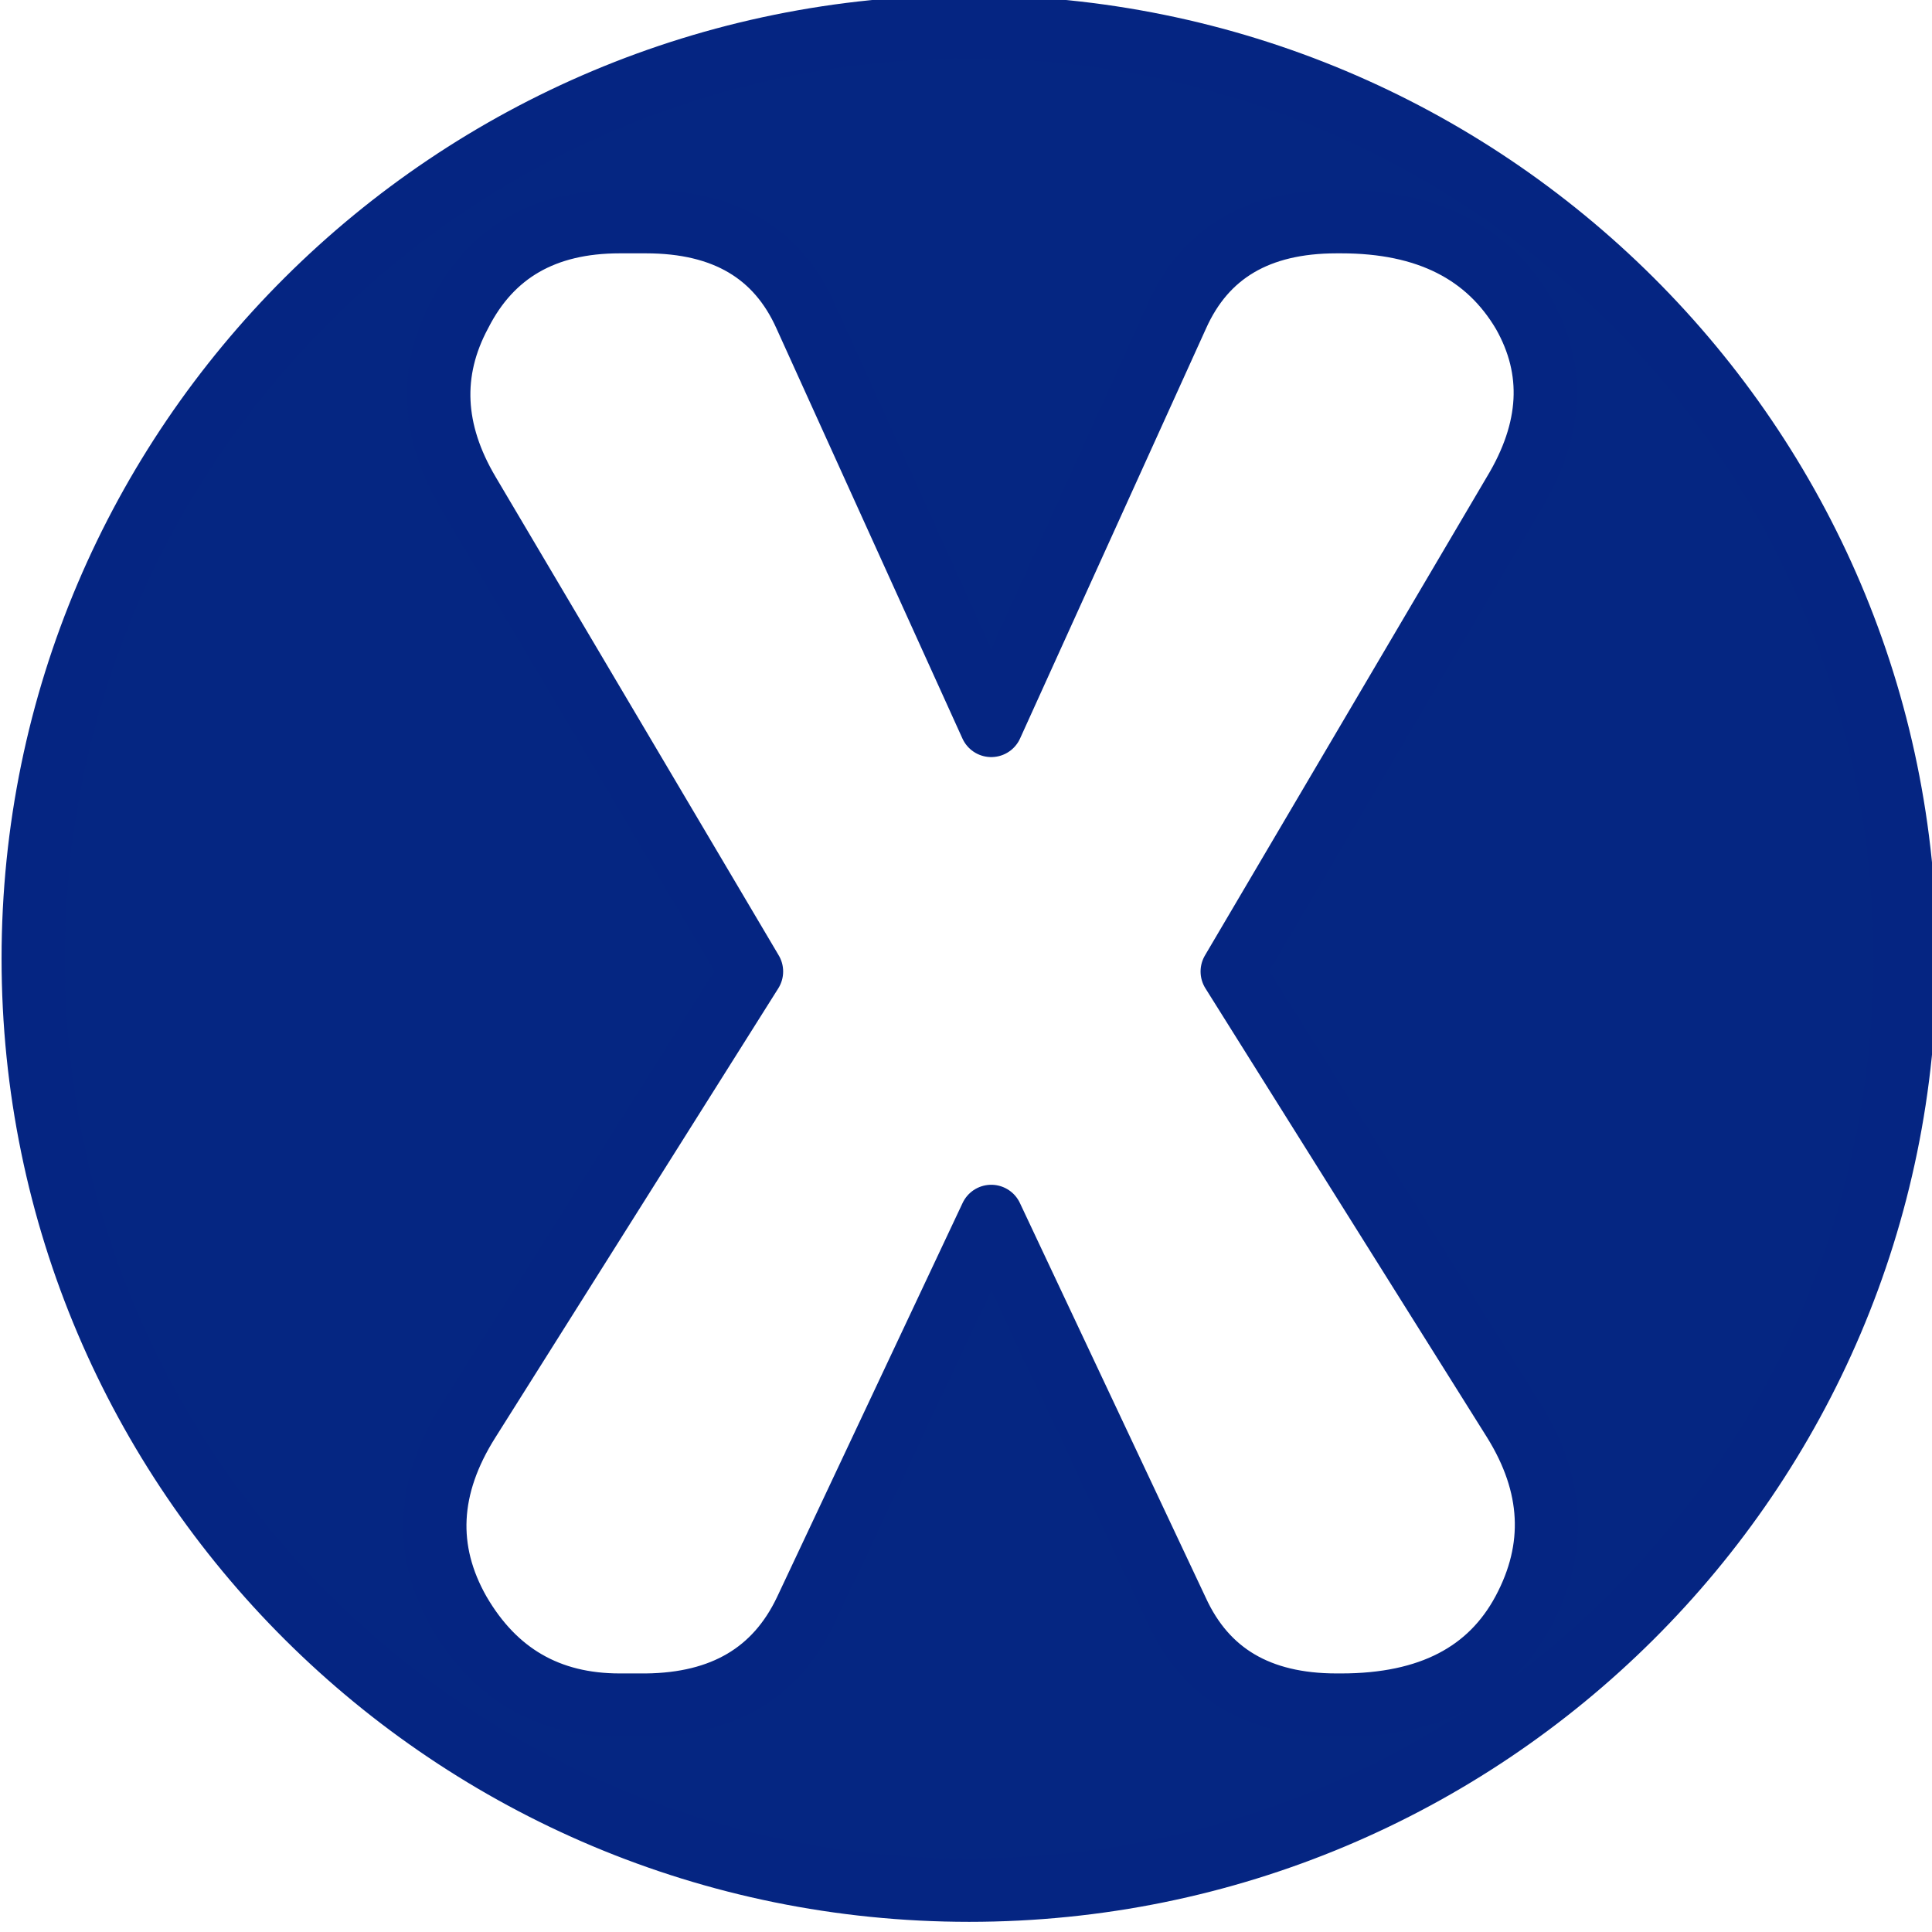
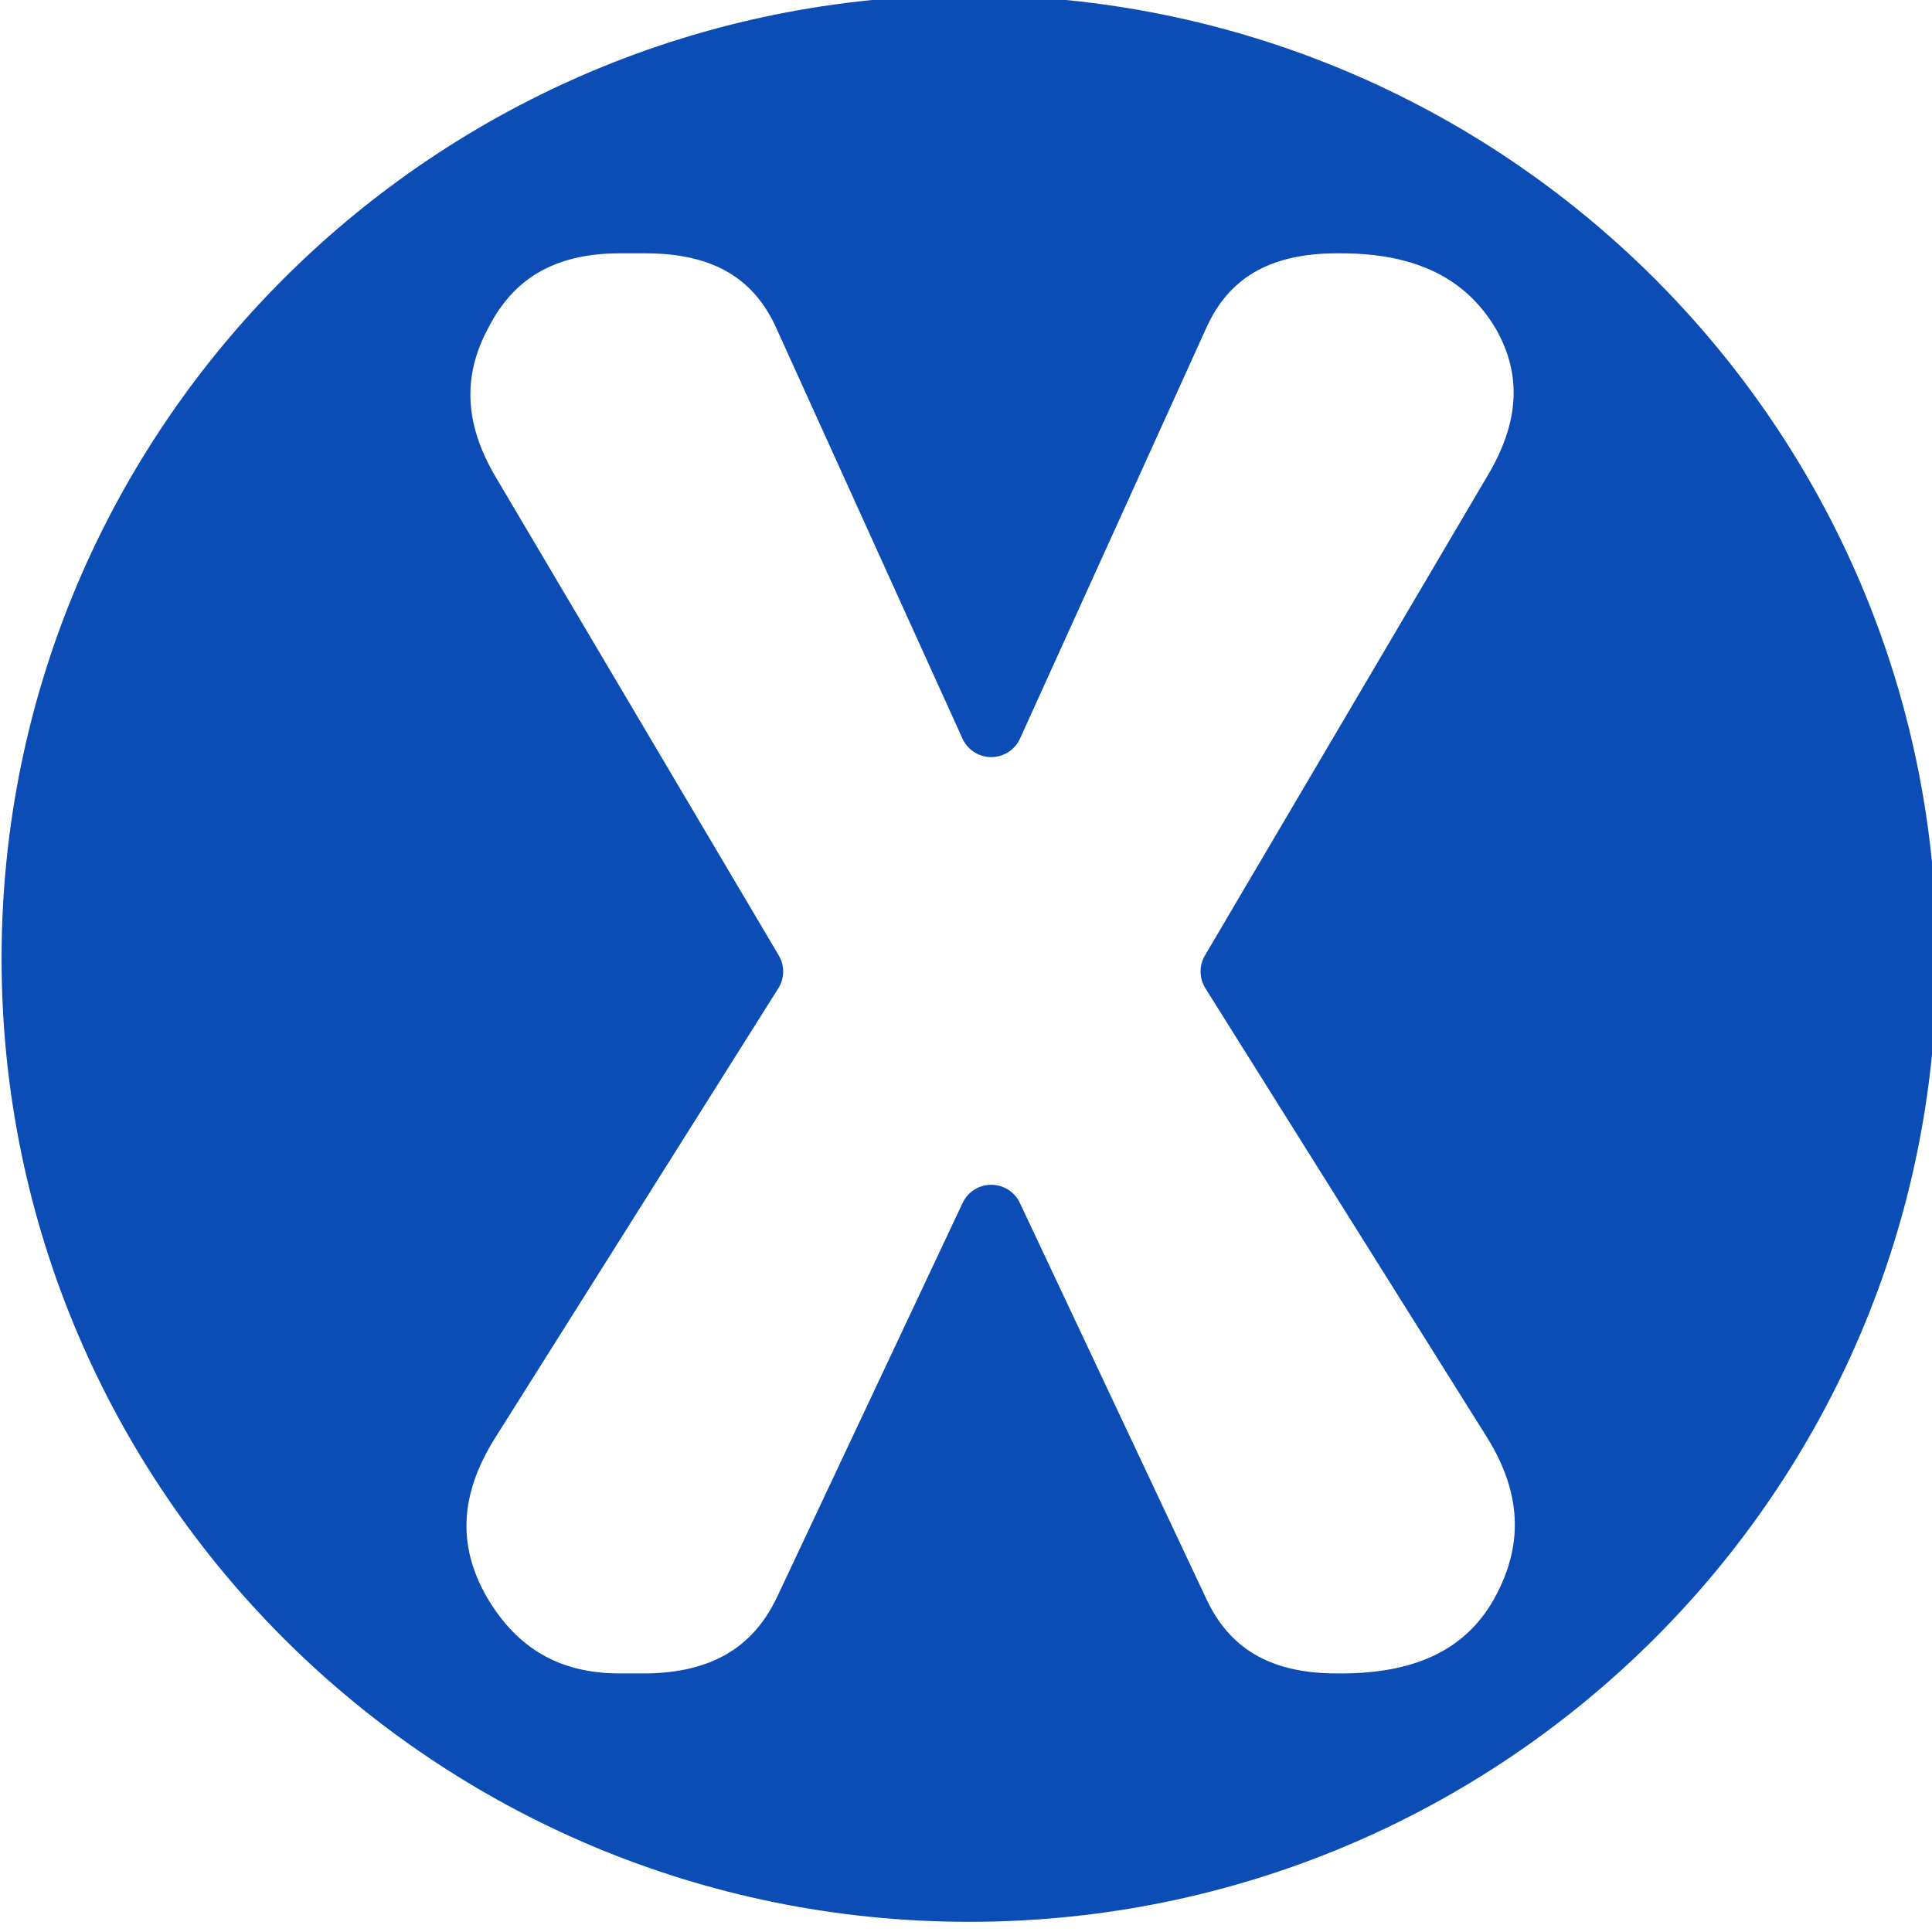
<svg xmlns="http://www.w3.org/2000/svg" width="150" height="150" viewBox="0 0 39.687 39.688" version="1.1" id="svg8">
  <defs id="defs2" />
  <g id="layer1" transform="translate(0,-257.3125)">
-     <path style="opacity:0.98;fill:#002280;fill-opacity:1;stroke:#002180;stroke-width:4.913;stroke-linecap:round;stroke-linejoin:round;stroke-miterlimit:4;stroke-dasharray:none;stroke-opacity:1" d="M 75.244 2.086 A 72.669 72.335 0 0 0 2.576 74.422 A 72.669 72.335 0 0 0 75.244 146.756 A 72.669 72.335 0 0 0 147.914 74.422 A 72.669 72.335 0 0 0 75.244 2.086 z M 48.107 17.213 L 50.154 17.213 C 56.235 17.213 60.361 19.647 62.533 24.514 L 76.959 56.324 L 91.387 24.514 C 93.558 19.647 97.683 17.213 103.764 17.213 L 104.137 17.213 C 110.776 17.213 115.491 19.586 118.283 24.332 C 120.765 28.718 120.517 33.374 117.539 38.301 L 95.668 75.428 L 117.539 110.303 C 120.641 115.289 120.889 120.216 118.283 125.082 C 115.677 129.948 110.962 132.383 104.137 132.383 L 103.764 132.383 C 97.745 132.383 93.62 129.948 91.387 125.082 L 76.959 94.443 L 62.533 125.082 C 60.237 129.888 56.111 132.323 50.154 132.383 L 48.107 132.383 C 42.585 132.383 38.427 129.978 35.635 125.172 C 32.905 120.366 33.152 115.409 36.379 110.303 L 58.346 75.428 L 36.379 38.301 C 33.525 33.495 33.309 28.838 35.729 24.332 C 38.148 19.586 42.275 17.213 48.107 17.213 z " transform="matrix(0.2645833,0,0,0.2645833,0,257.3125)" id="path10" />
+     <path style="opacity:0.98;fill:#0749b4;fill-opacity:1;stroke:#0749b4;stroke-width:4.913;stroke-linecap:round;stroke-linejoin:round;stroke-miterlimit:4;stroke-dasharray:none;stroke-opacity:1" d="M 75.244 2.086 A 72.669 72.335 0 0 0 2.576 74.422 A 72.669 72.335 0 0 0 75.244 146.756 A 72.669 72.335 0 0 0 147.914 74.422 A 72.669 72.335 0 0 0 75.244 2.086 z M 48.107 17.213 L 50.154 17.213 C 56.235 17.213 60.361 19.647 62.533 24.514 L 76.959 56.324 L 91.387 24.514 C 93.558 19.647 97.683 17.213 103.764 17.213 L 104.137 17.213 C 110.776 17.213 115.491 19.586 118.283 24.332 C 120.765 28.718 120.517 33.374 117.539 38.301 L 95.668 75.428 L 117.539 110.303 C 120.641 115.289 120.889 120.216 118.283 125.082 C 115.677 129.948 110.962 132.383 104.137 132.383 L 103.764 132.383 C 97.745 132.383 93.62 129.948 91.387 125.082 L 76.959 94.443 L 62.533 125.082 C 60.237 129.888 56.111 132.323 50.154 132.383 L 48.107 132.383 C 42.585 132.383 38.427 129.978 35.635 125.172 C 32.905 120.366 33.152 115.409 36.379 110.303 L 58.346 75.428 L 36.379 38.301 C 33.525 33.495 33.309 28.838 35.729 24.332 C 38.148 19.586 42.275 17.213 48.107 17.213 z " transform="matrix(0.2645833,0,0,0.2645833,0,257.3125)" id="path10" />
  </g>
</svg>
